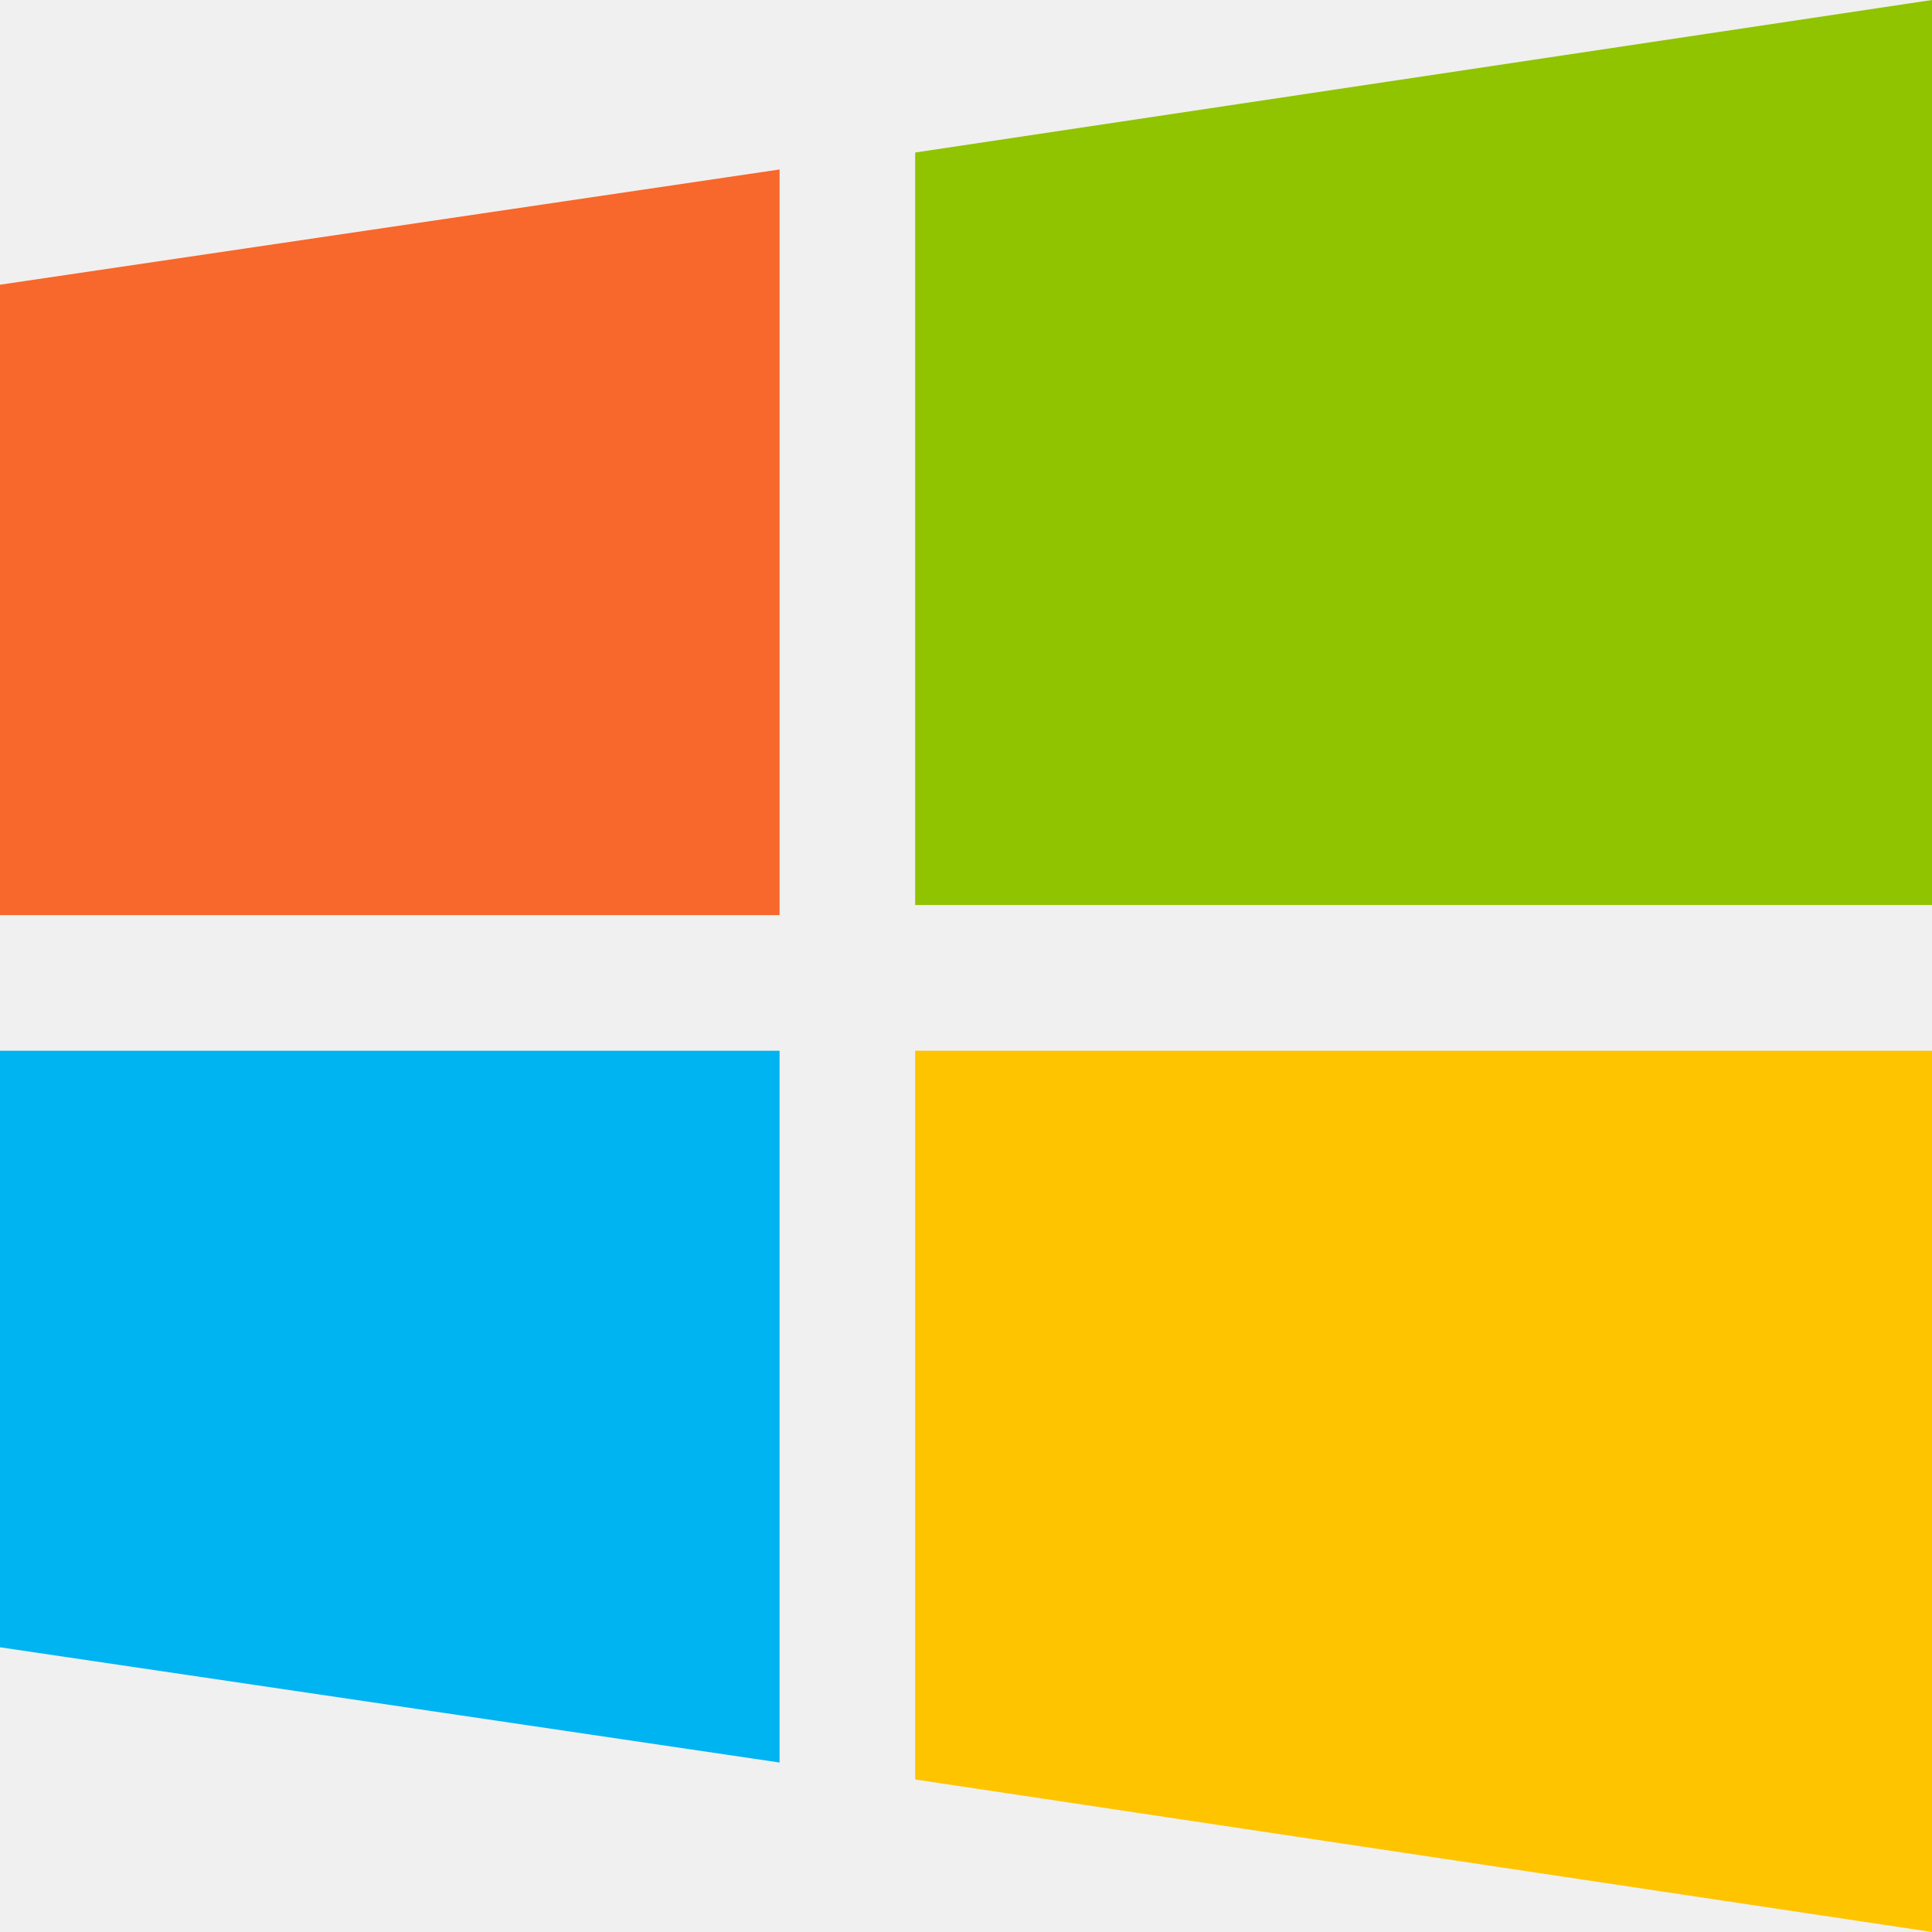
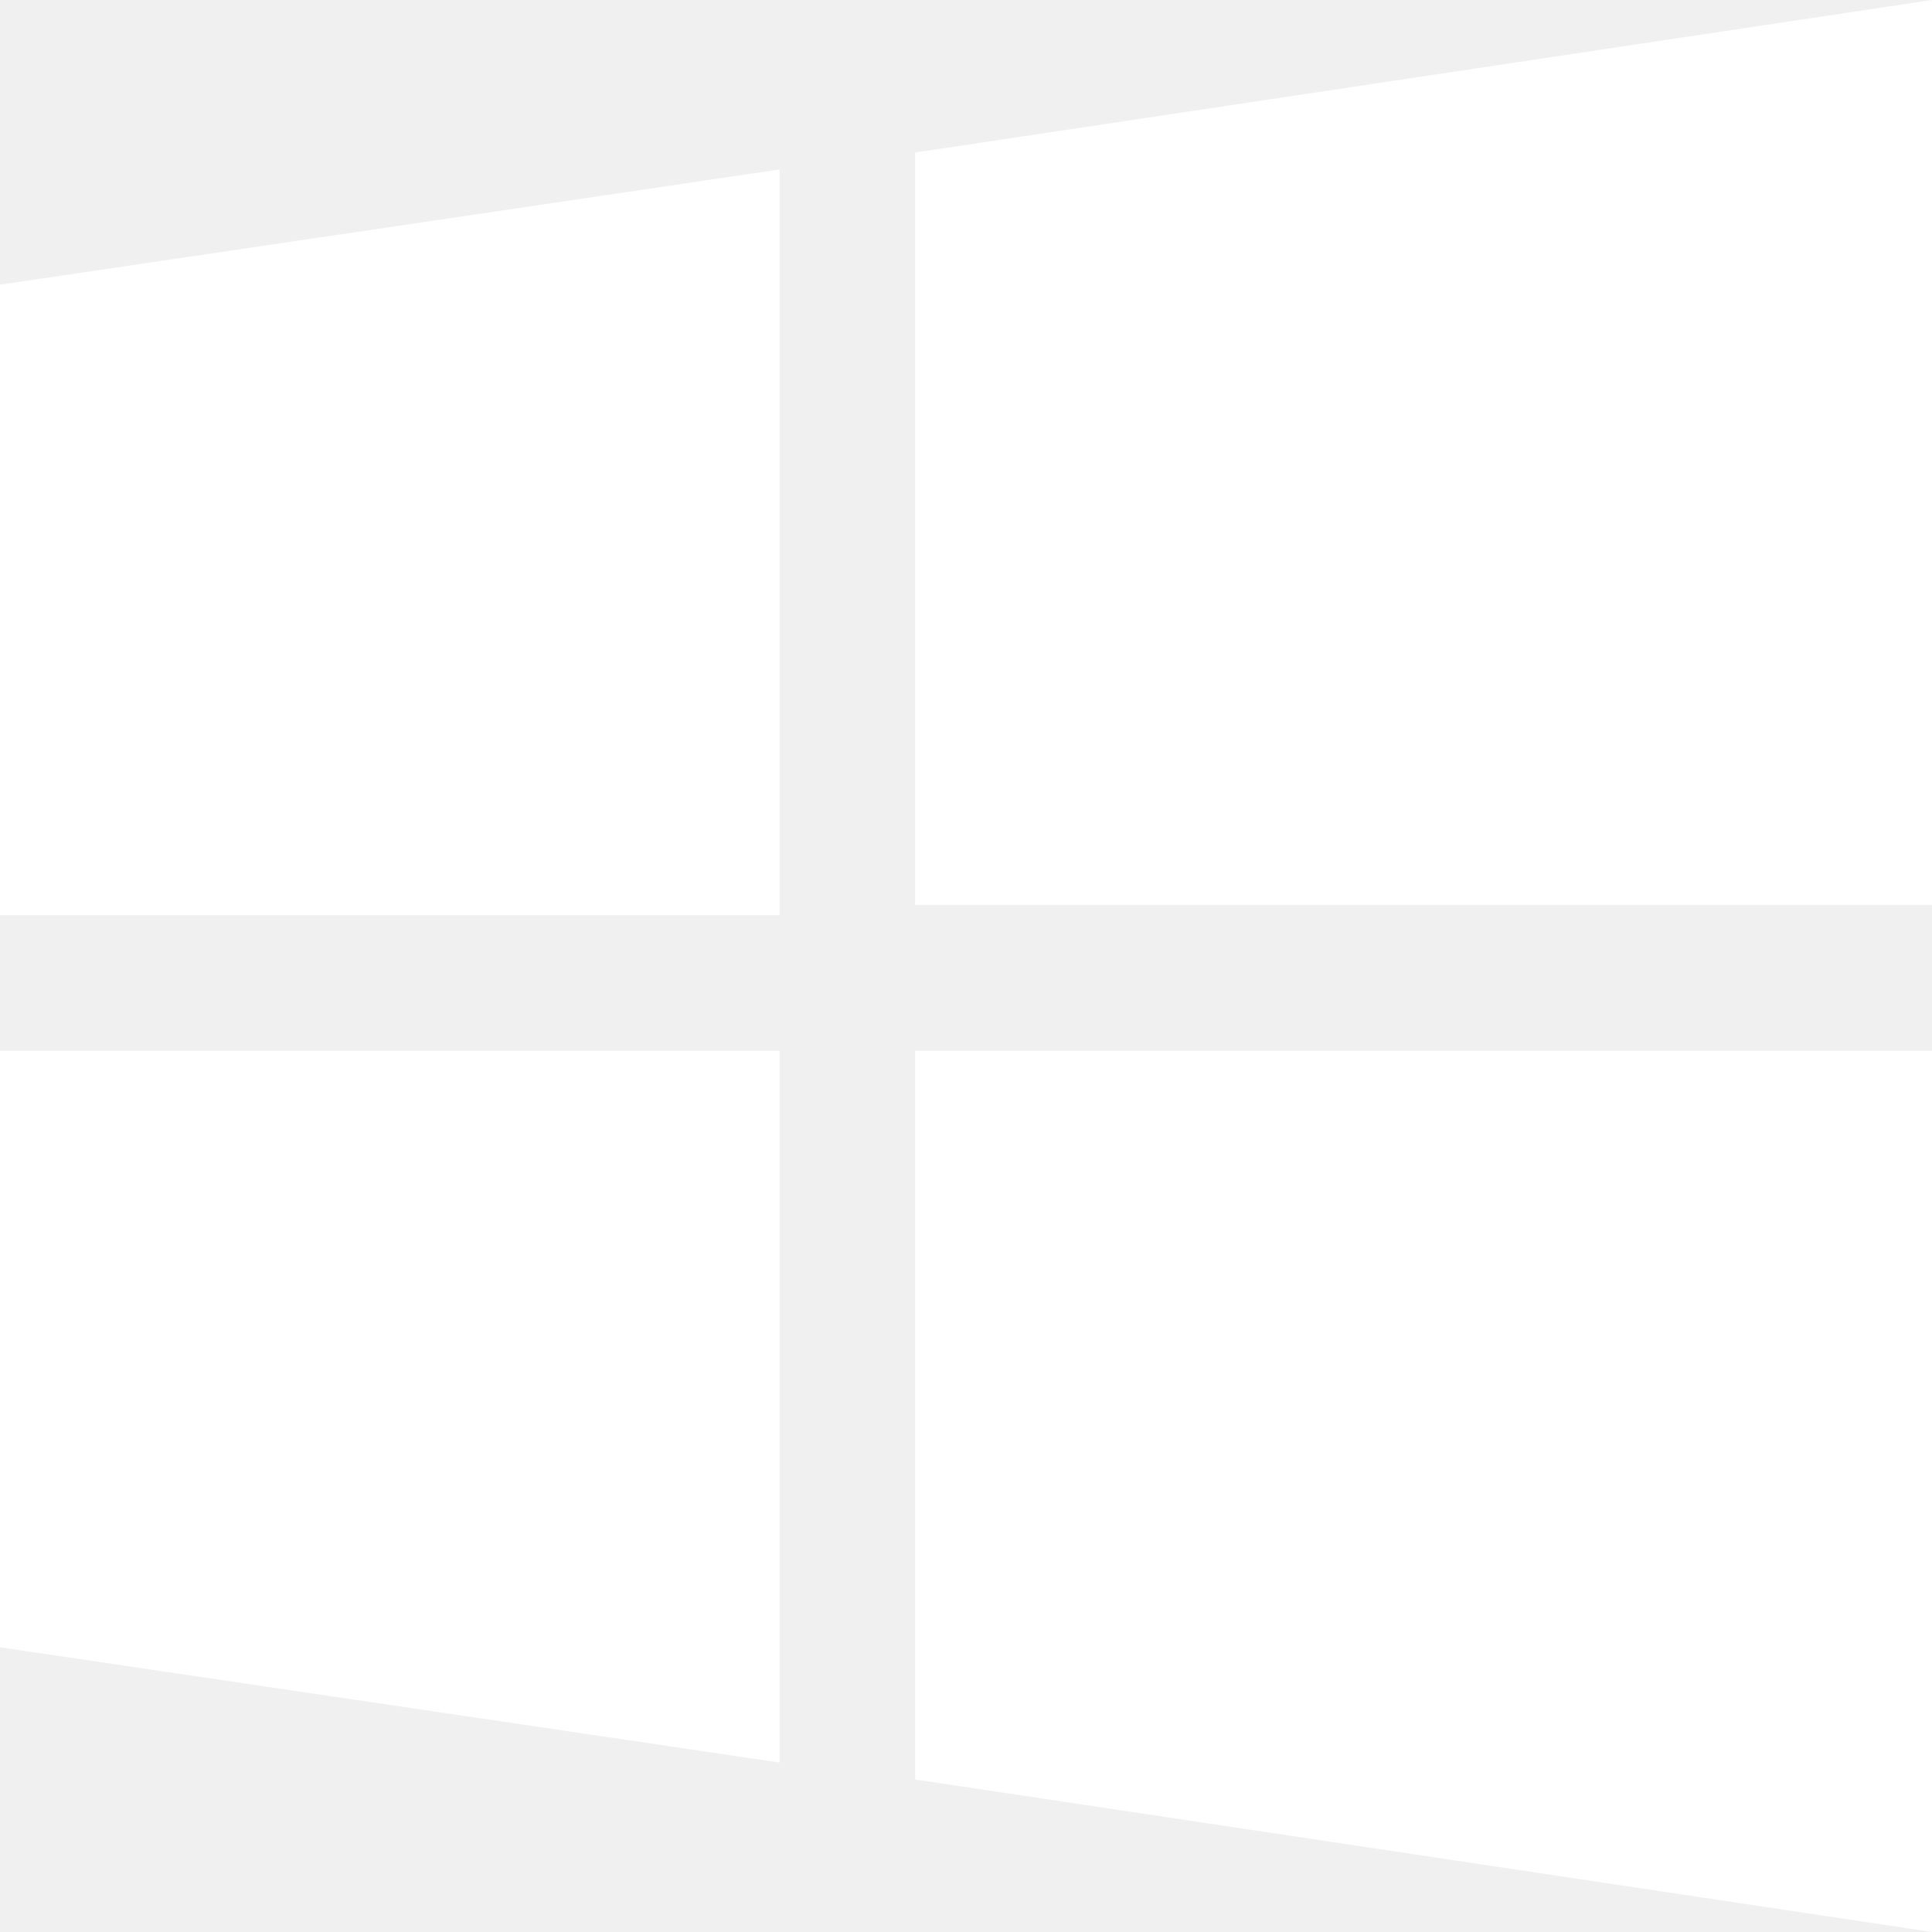
- <svg xmlns="http://www.w3.org/2000/svg" height="800px" width="800px" version="1.1" id="Layer_1" viewBox="0 0 512 512" xml:space="preserve">
-   <polygon style="fill:#90C300;" points="242.526,40.421 512,0 512,239.832 242.526,239.832 " />
-   <polygon style="fill:#F8672C;" points="0,75.453 206.596,44.912 206.596,242.526 0,242.526 " />
-   <polygon style="fill:#FFC400;" points="242.526,471.579 512,512 512,278.456 242.526,278.456 " />
-   <polygon style="fill:#00B4F2;" points="0,436.547 206.596,467.088 206.596,278.456 0,278.456 " />
+ <svg xmlns="http://www.w3.org/2000/svg" height="20px" width="20px" version="1.1" id="Layer_1" viewBox="0 0 512 512" xml:space="preserve">
+   <polygon style="fill:#FFFFFF;" points="242.526,40.421 512,0 512,239.832 242.526,239.832 " />
+   <polygon style="fill:#FFFFFF;" points="0,75.453 206.596,44.912 206.596,242.526 0,242.526 " />
+   <polygon style="fill:#FFFFFF;" points="242.526,471.579 512,512 512,278.456 242.526,278.456 " />
+   <polygon style="fill:#FFFFFF;" points="0,436.547 206.596,467.088 206.596,278.456 0,278.456 " />
</svg>
